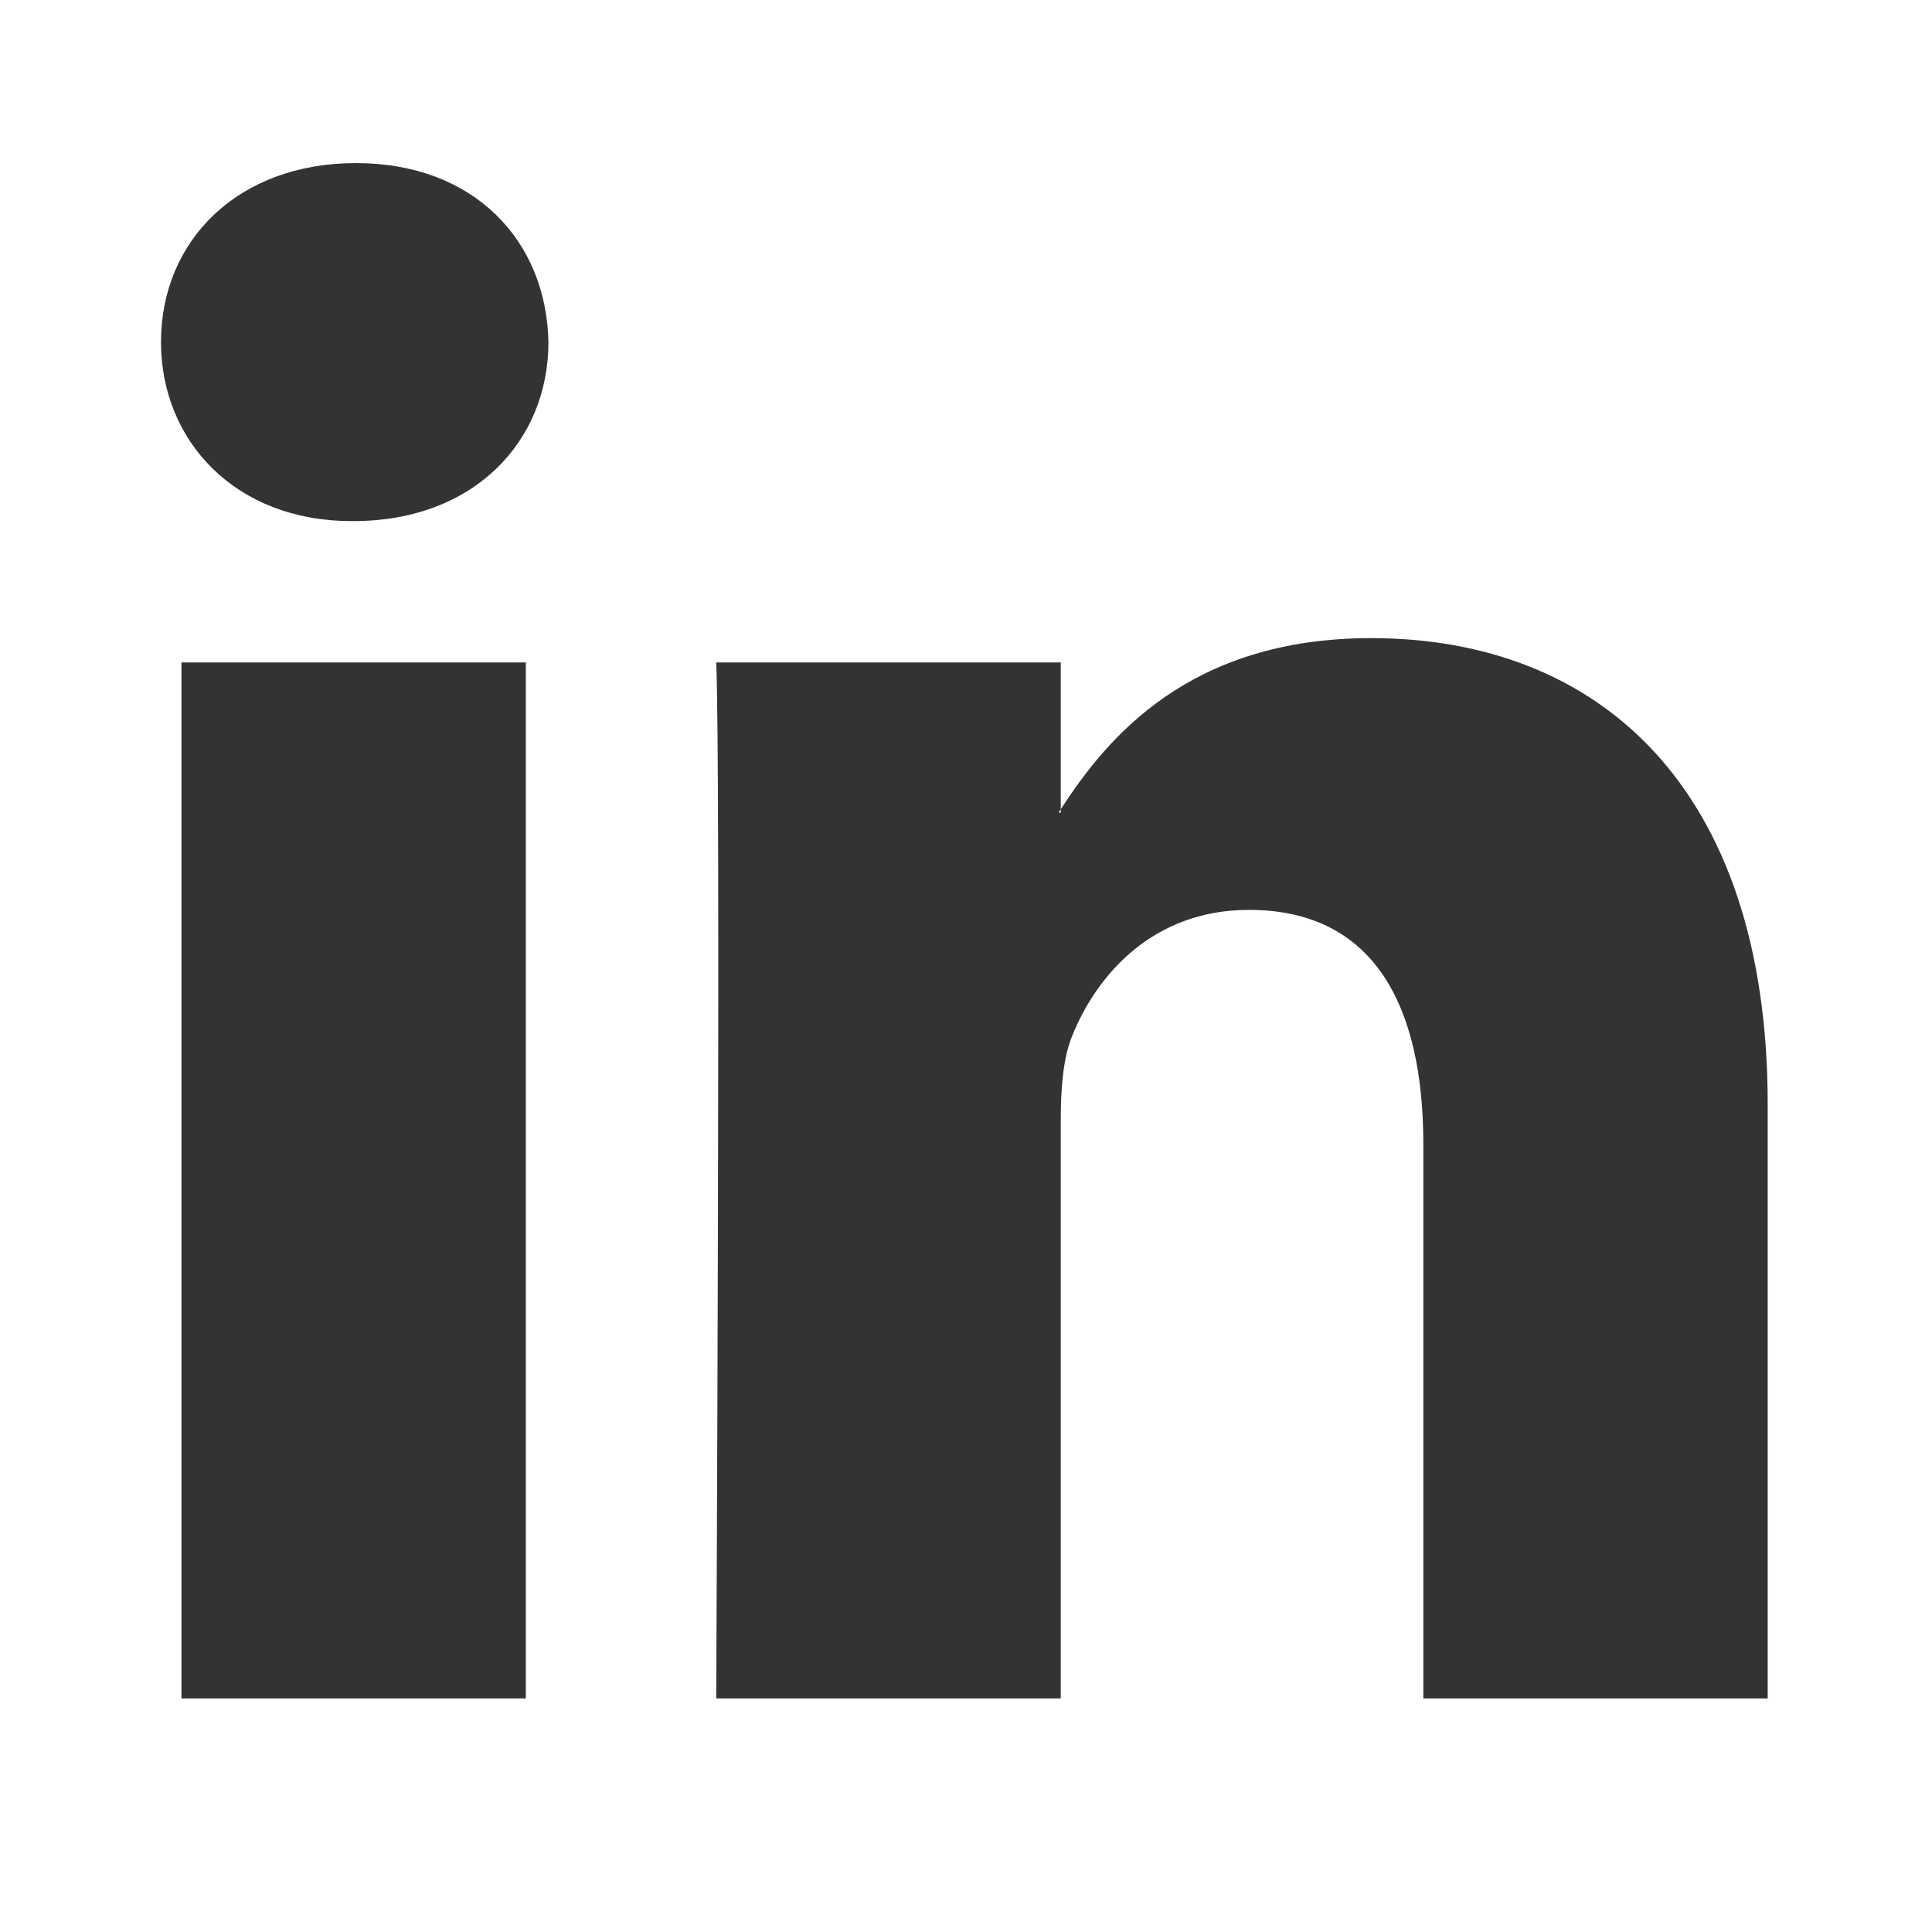
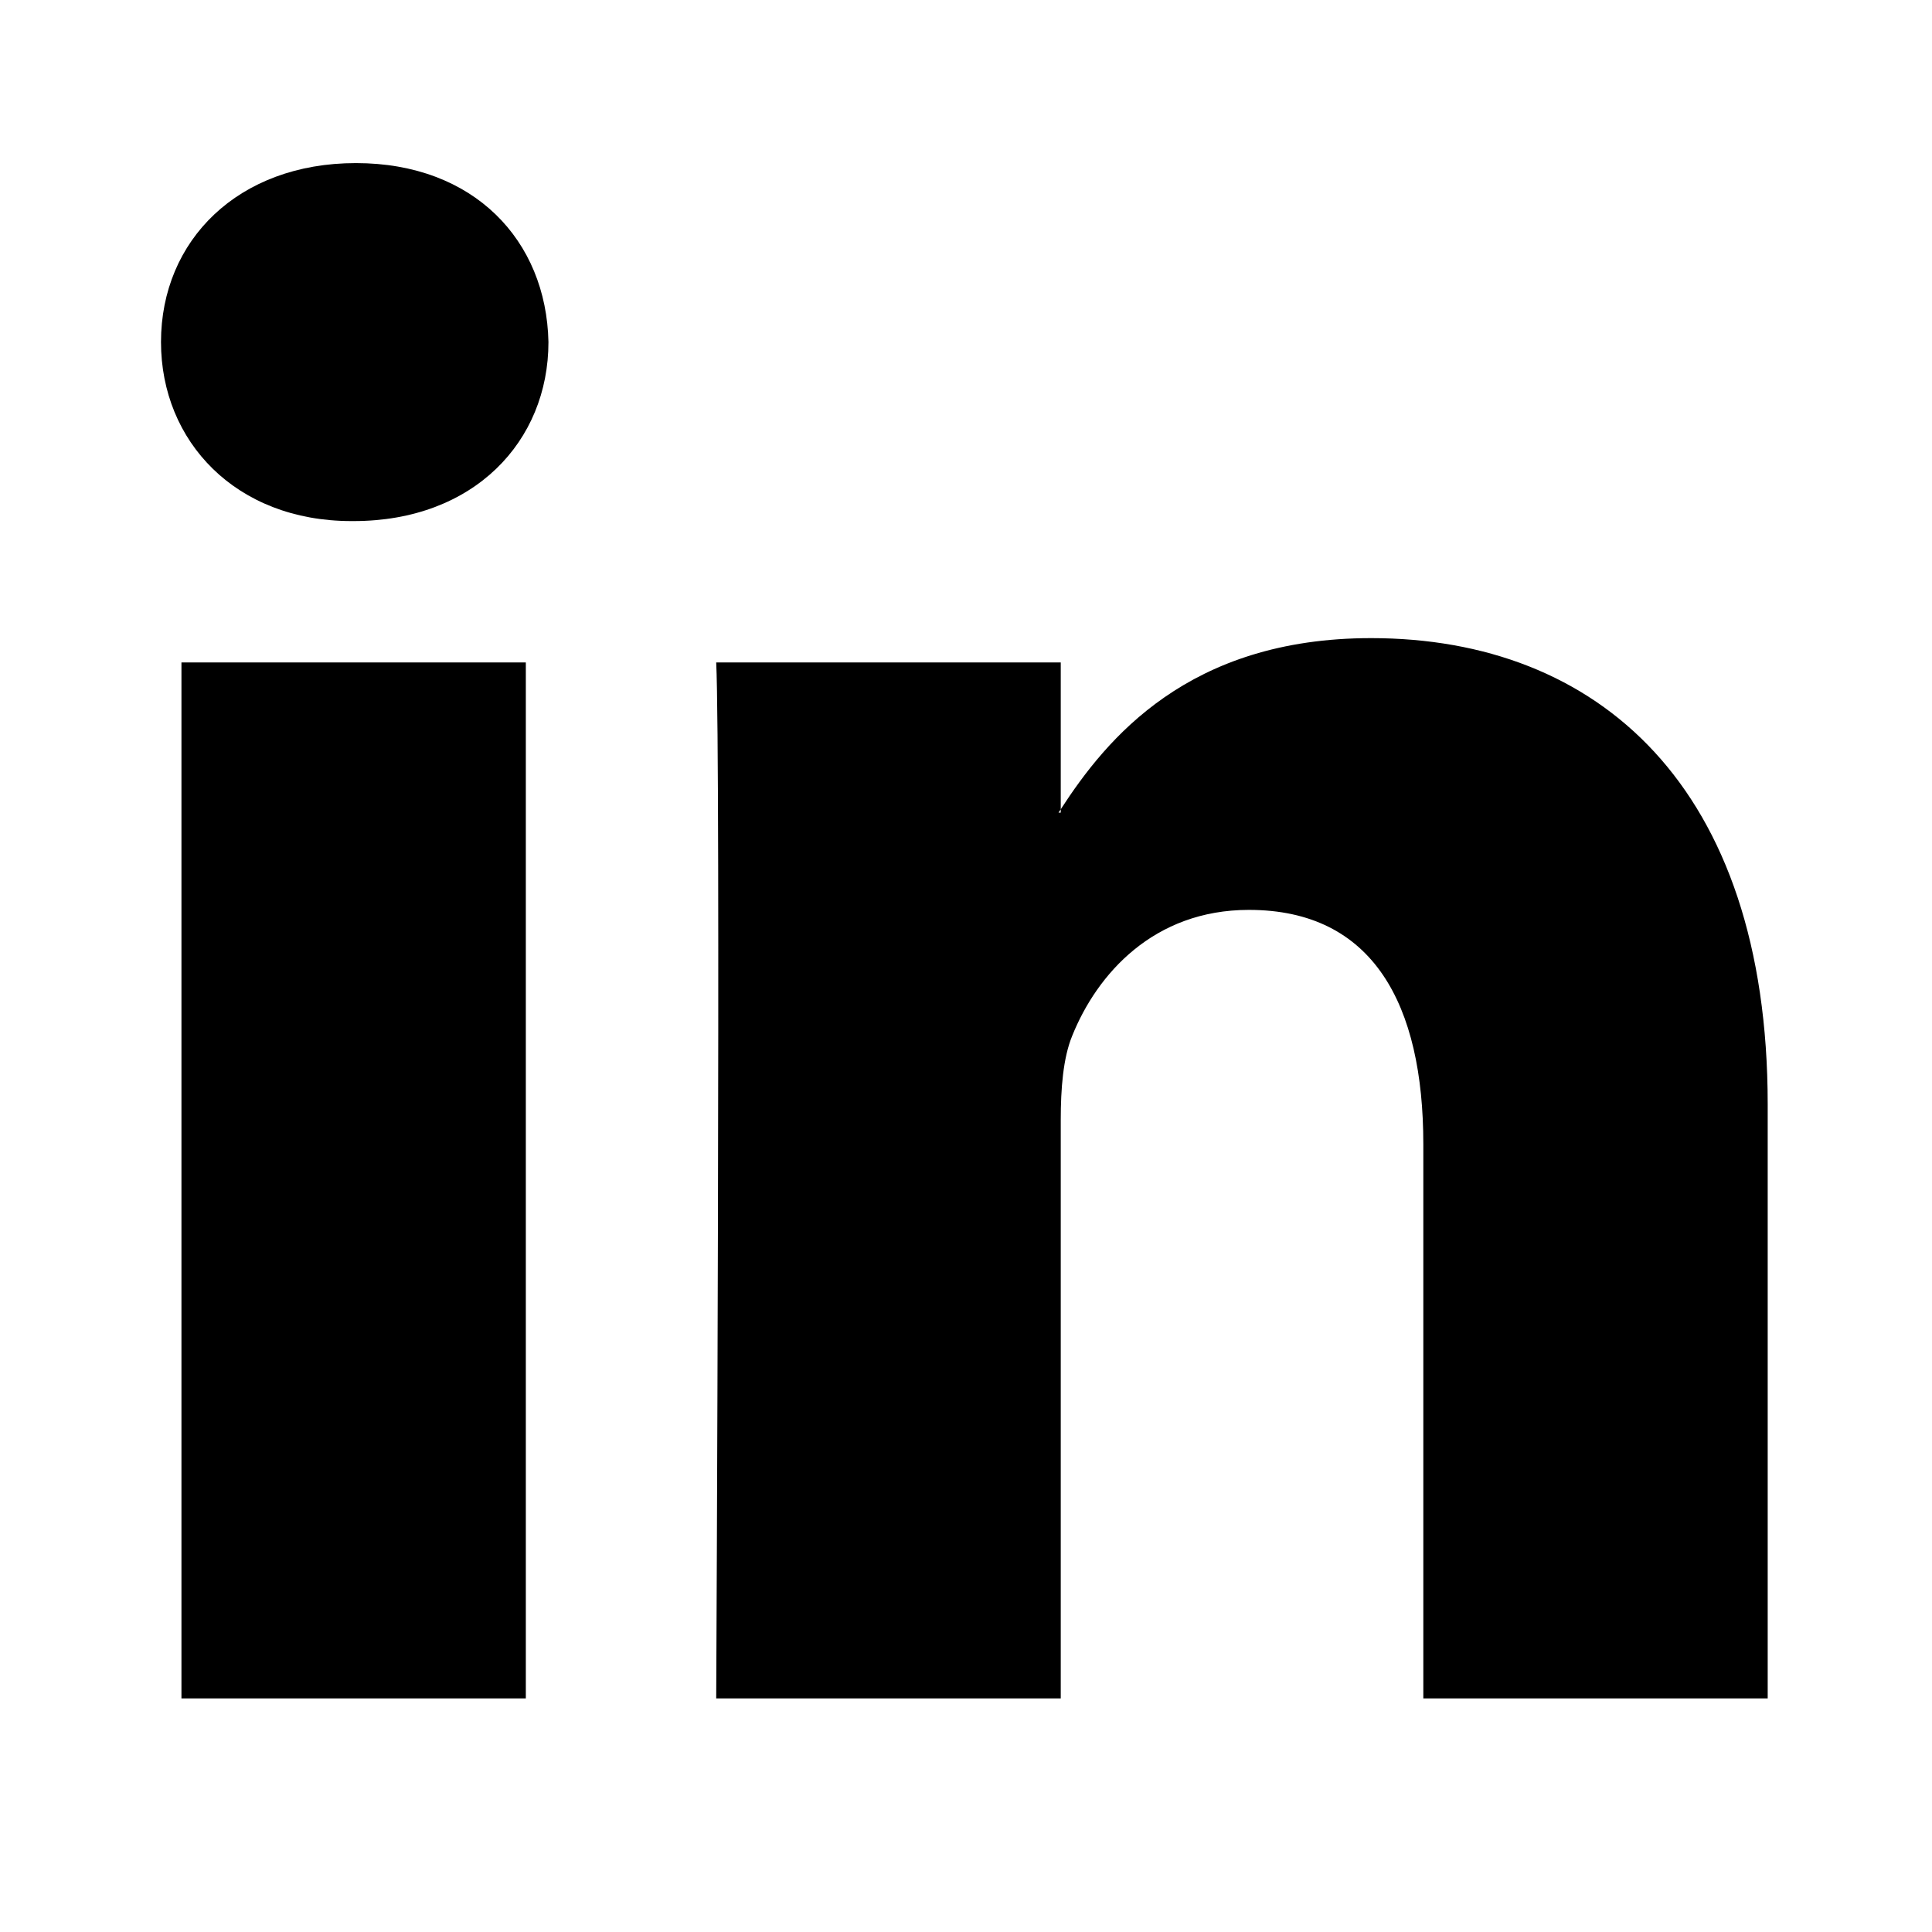
<svg xmlns="http://www.w3.org/2000/svg" width="24" height="24" viewBox="0 0 24 24" fill="none">
-   <path d="M21.959 13.719V21.098H17.681V14.213C17.681 12.483 17.062 11.303 15.514 11.303C14.332 11.303 13.628 12.099 13.319 12.868C13.206 13.143 13.177 13.526 13.177 13.911V21.098H8.897C8.897 21.098 8.955 9.438 8.897 8.229H13.177V10.053L13.149 10.095H13.177V10.053C13.745 9.178 14.76 7.927 17.033 7.927C19.848 7.927 21.959 9.767 21.959 13.719ZM4.421 2.026C2.958 2.026 2 2.986 2 4.249C2 5.484 2.93 6.473 4.365 6.473H4.393C5.886 6.473 6.813 5.484 6.813 4.249C6.787 2.986 5.887 2.026 4.422 2.026H4.421ZM2.254 21.098H6.532V8.229H2.254V21.098Z" fill="#333333" />
+   <path d="M21.959 13.719V21.098H17.681V14.213C17.681 12.483 17.062 11.303 15.514 11.303C14.332 11.303 13.628 12.099 13.319 12.868C13.206 13.143 13.177 13.526 13.177 13.911V21.098H8.897C8.897 21.098 8.955 9.438 8.897 8.229H13.177V10.053L13.149 10.095H13.177V10.053C13.745 9.178 14.76 7.927 17.033 7.927C19.848 7.927 21.959 9.767 21.959 13.719ZM4.421 2.026C2.958 2.026 2 2.986 2 4.249C2 5.484 2.93 6.473 4.365 6.473H4.393C5.886 6.473 6.813 5.484 6.813 4.249C6.787 2.986 5.887 2.026 4.422 2.026H4.421ZM2.254 21.098H6.532V8.229H2.254V21.098Z" fill="currentColor" />
</svg>
